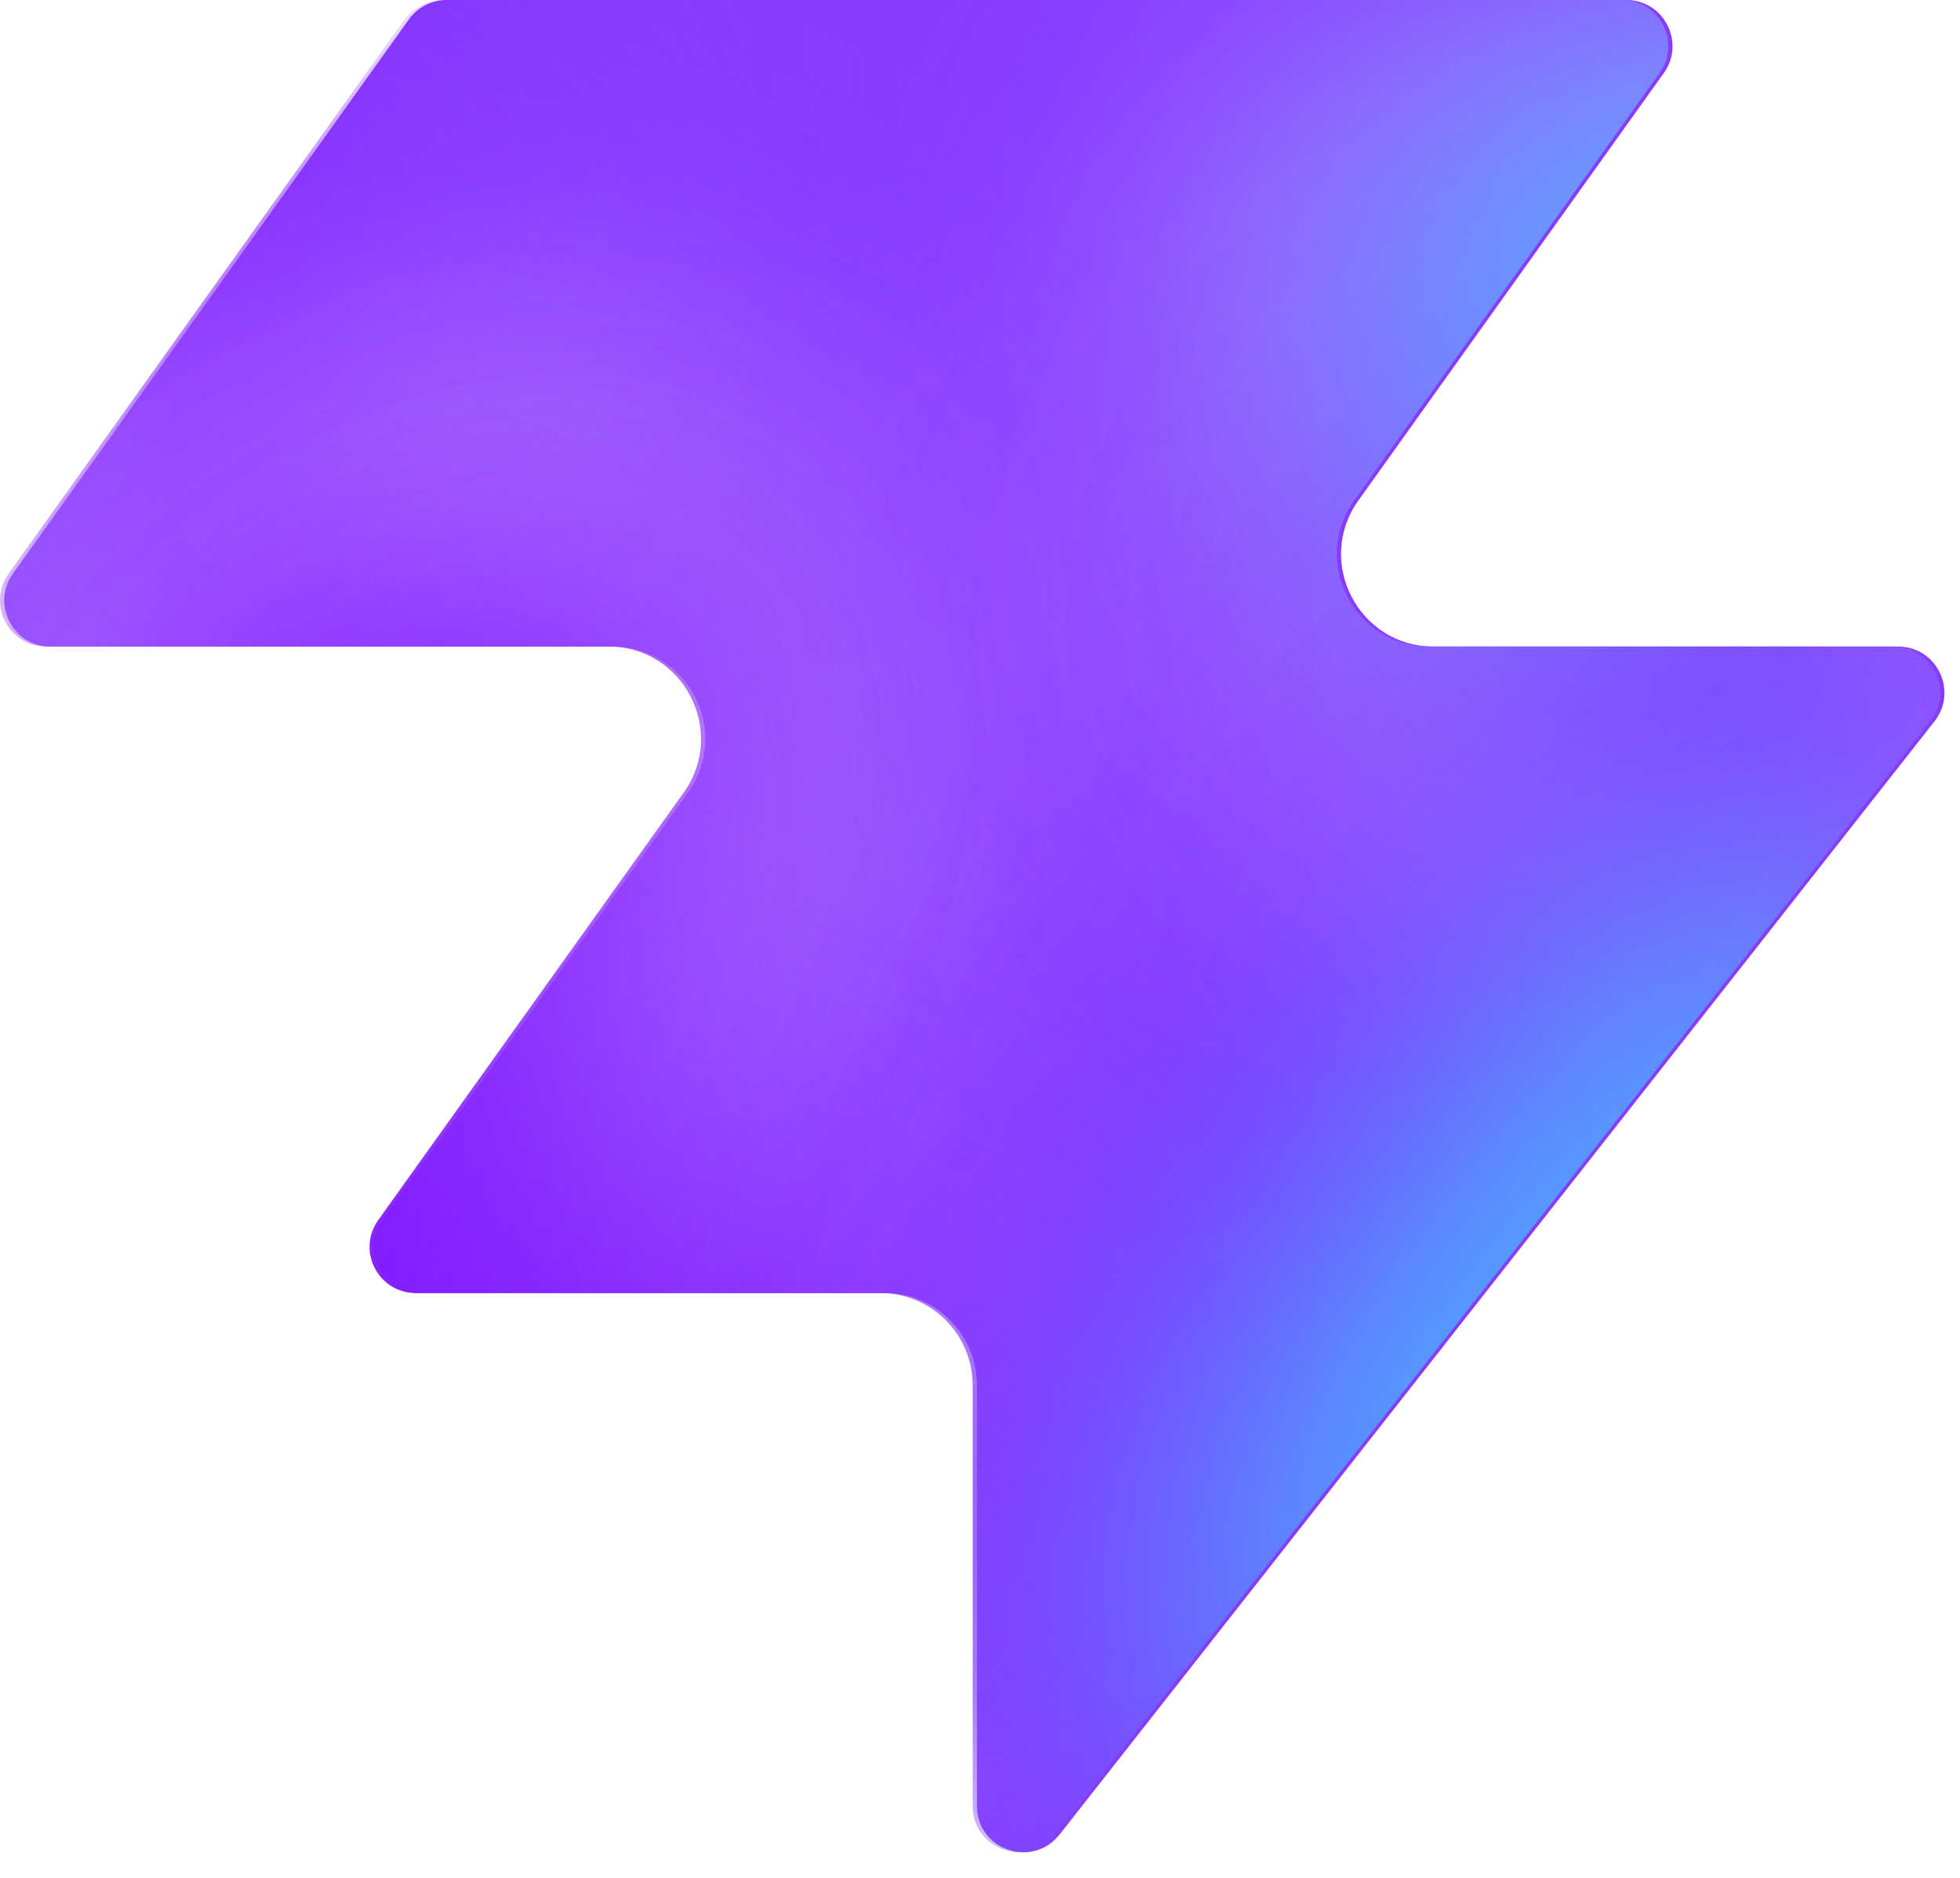
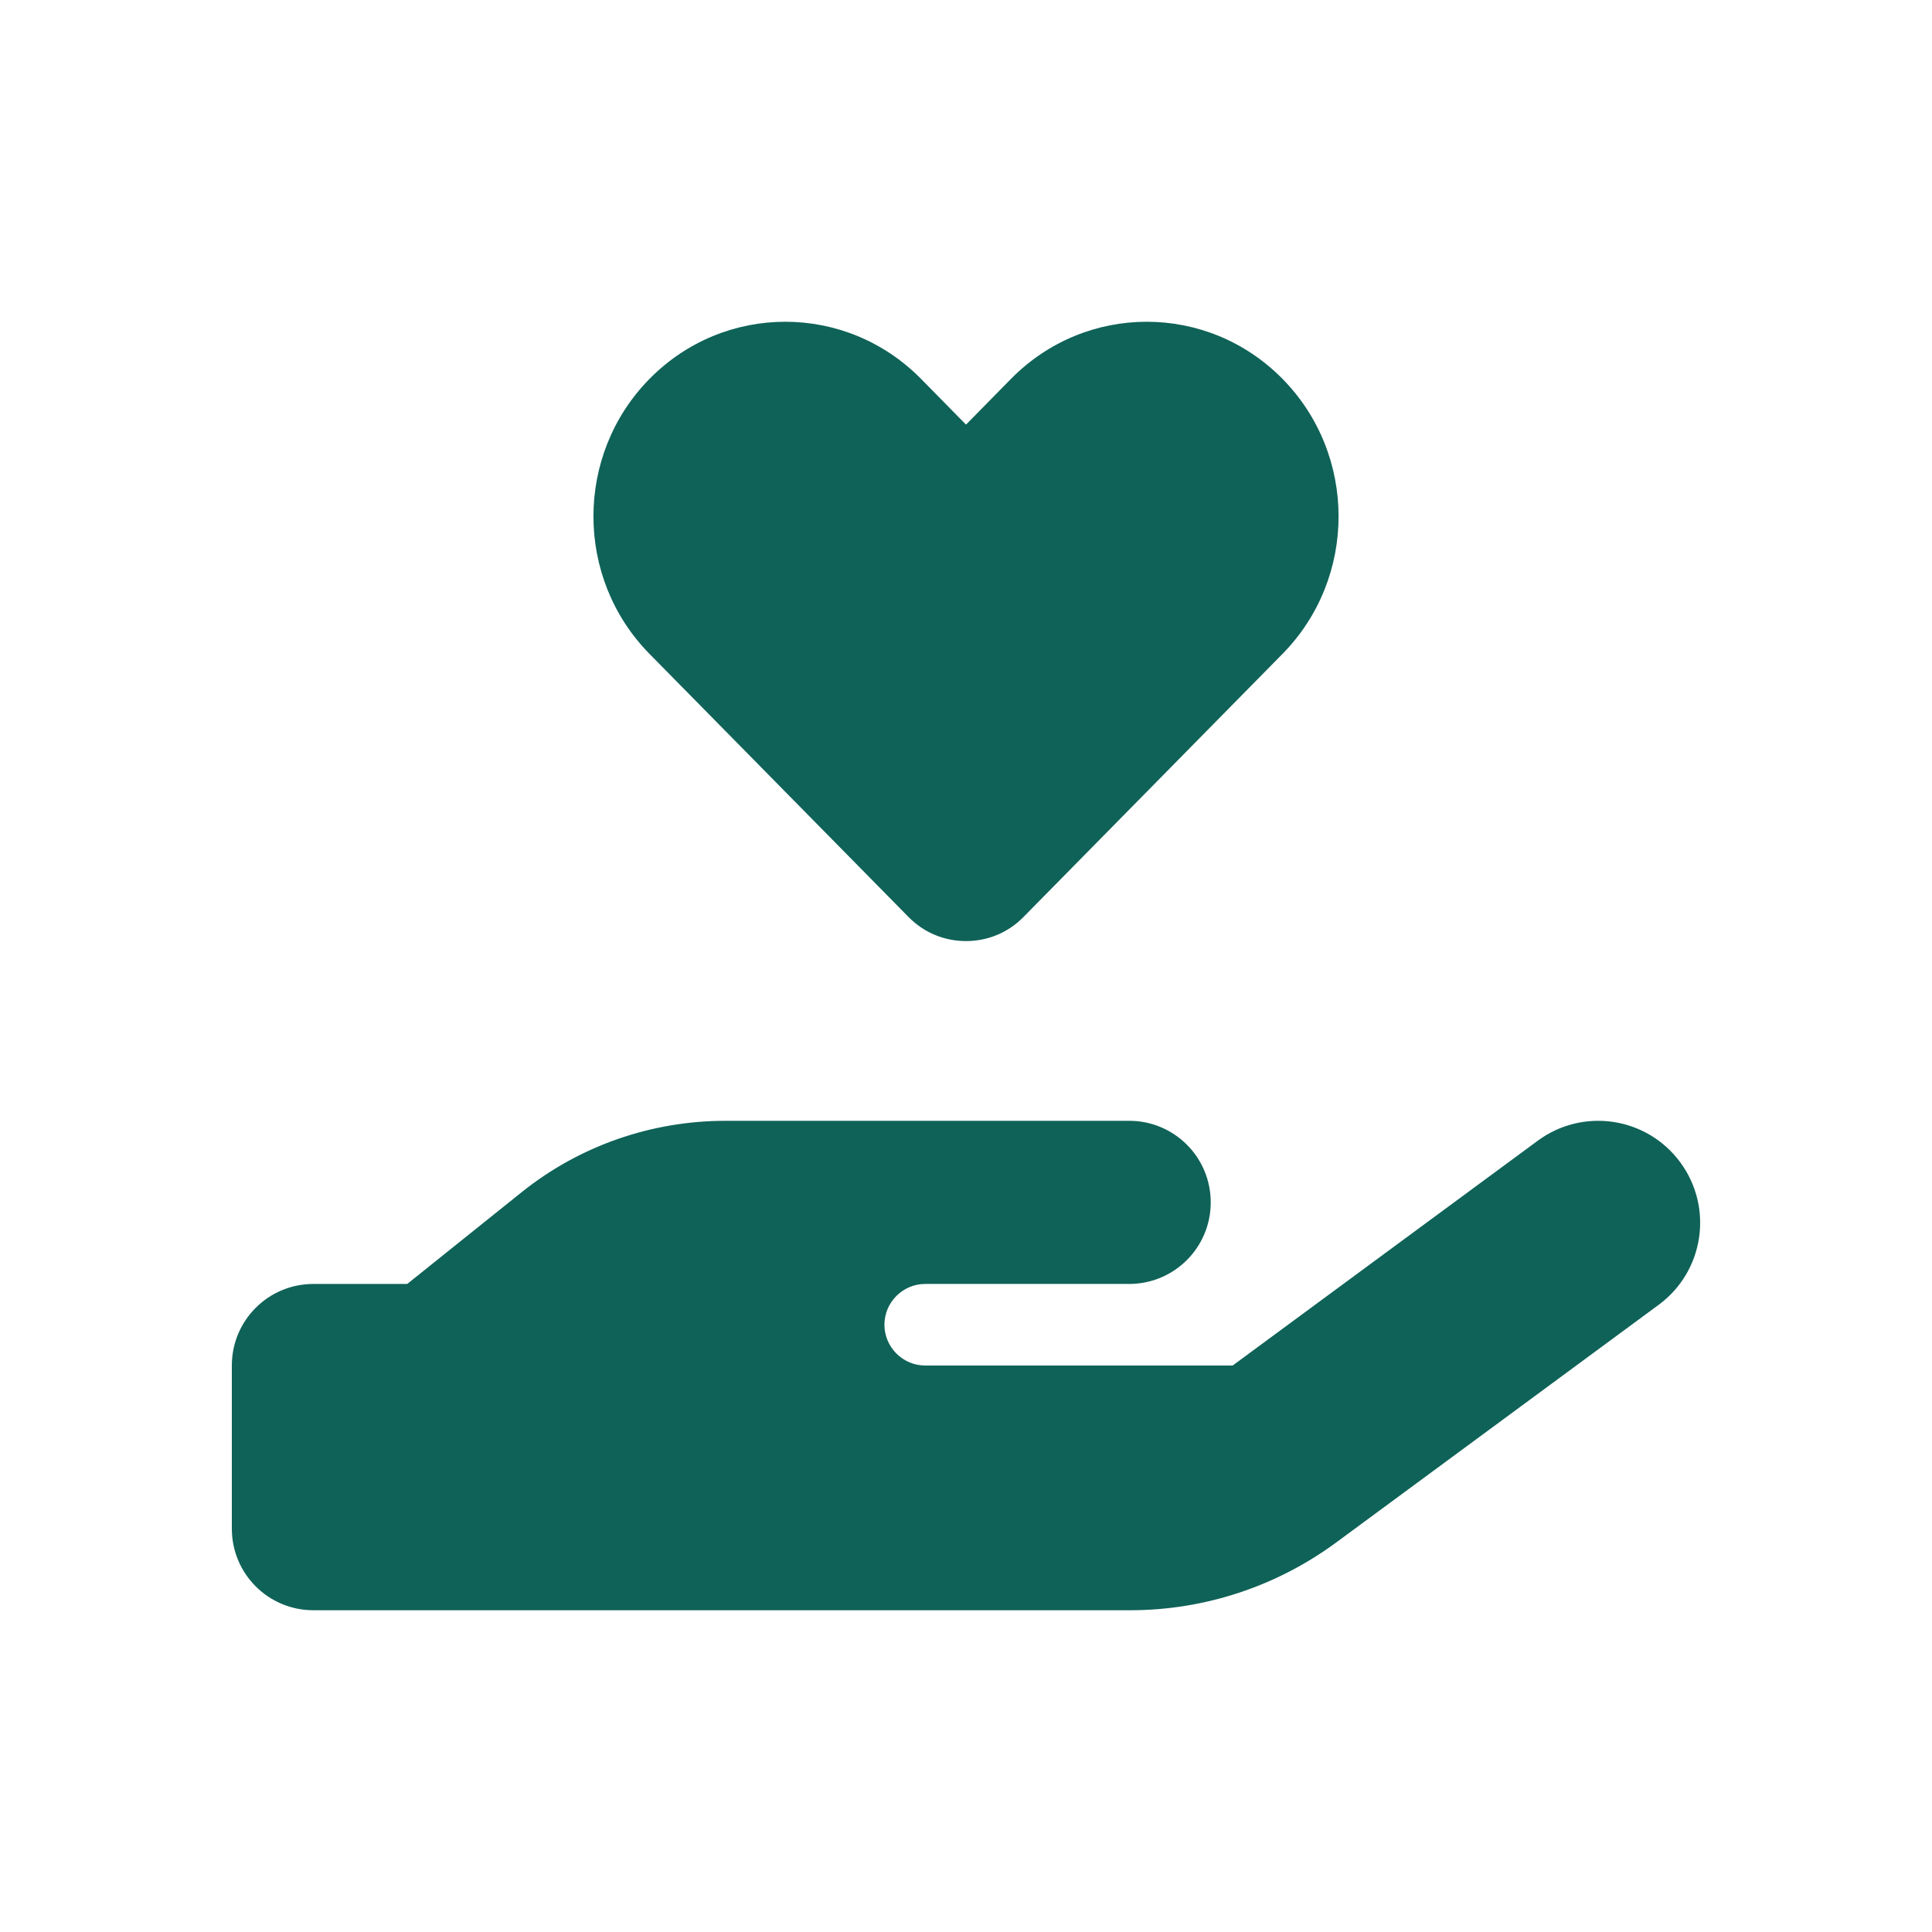
- <svg xmlns="http://www.w3.org/2000/svg" width="48" height="46" fill="none" viewBox="0 0 48 46">
-   <path fill="#863bff" d="M25.946 44.938c-.664.845-2.021.375-2.021-.698V33.937a2.26 2.26 0 0 0-2.262-2.262H10.287c-.92 0-1.456-1.04-.92-1.788l7.48-10.471c1.07-1.497 0-3.578-1.842-3.578H1.237c-.92 0-1.456-1.04-.92-1.788L10.013.474c.214-.297.556-.474.92-.474h28.894c.92 0 1.456 1.04.92 1.788l-7.48 10.471c-1.07 1.498 0 3.579 1.842 3.579h11.377c.943 0 1.473 1.088.89 1.83L25.947 44.94z" style="fill:#863bff;fill:color(display-p3 .525 .23 1);fill-opacity:1" />
-   <mask id="a" width="48" height="46" x="0" y="0" maskUnits="userSpaceOnUse" style="mask-type:alpha">
-     <path fill="#000" d="M25.842 44.938c-.664.844-2.021.375-2.021-.698V33.937a2.26 2.26 0 0 0-2.262-2.262H10.183c-.92 0-1.456-1.04-.92-1.788l7.48-10.471c1.07-1.498 0-3.579-1.842-3.579H1.133c-.92 0-1.456-1.04-.92-1.787L9.91.473c.214-.297.556-.474.92-.474h28.894c.92 0 1.456 1.04.92 1.788l-7.48 10.471c-1.07 1.498 0 3.578 1.842 3.578h11.377c.943 0 1.473 1.088.89 1.832L25.843 44.94z" style="fill:#000;fill-opacity:1" />
-   </mask>
-   <g mask="url(#a)">
-     <g filter="url(#b)">
-       <ellipse cx="5.508" cy="14.704" fill="#ede6ff" rx="5.508" ry="14.704" style="fill:#ede6ff;fill:color(display-p3 .927 .903 1);fill-opacity:1" transform="matrix(.00324 1 1 -.00324 -4.47 31.516)" />
-     </g>
-     <g filter="url(#c)">
-       <ellipse cx="10.399" cy="29.851" fill="#ede6ff" rx="10.399" ry="29.851" style="fill:#ede6ff;fill:color(display-p3 .927 .903 1);fill-opacity:1" transform="matrix(.00324 1 1 -.00324 -39.328 7.883)" />
-     </g>
-     <g filter="url(#d)">
-       <ellipse cx="5.508" cy="30.487" fill="#7e14ff" rx="5.508" ry="30.487" style="fill:#7e14ff;fill:color(display-p3 .492 .077 1);fill-opacity:1" transform="rotate(89.814 -25.913 -14.639)scale(1 -1)" />
-     </g>
-     <g filter="url(#e)">
-       <ellipse cx="5.508" cy="30.599" fill="#7e14ff" rx="5.508" ry="30.599" style="fill:#7e14ff;fill:color(display-p3 .492 .077 1);fill-opacity:1" transform="rotate(89.814 -32.644 -3.334)scale(1 -1)" />
-     </g>
-     <g filter="url(#f)">
-       <ellipse cx="5.508" cy="30.599" fill="#7e14ff" rx="5.508" ry="30.599" style="fill:#7e14ff;fill:color(display-p3 .492 .077 1);fill-opacity:1" transform="matrix(.00324 1 1 -.00324 -34.34 30.47)" />
-     </g>
-     <g filter="url(#g)">
-       <ellipse cx="14.072" cy="22.078" fill="#ede6ff" rx="14.072" ry="22.078" style="fill:#ede6ff;fill:color(display-p3 .927 .903 1);fill-opacity:1" transform="rotate(93.35 24.506 48.493)scale(-1 1)" />
-     </g>
-     <g filter="url(#h)">
-       <ellipse cx="3.47" cy="21.501" fill="#7e14ff" rx="3.47" ry="21.501" style="fill:#7e14ff;fill:color(display-p3 .492 .077 1);fill-opacity:1" transform="rotate(89.009 28.708 47.59)scale(-1 1)" />
-     </g>
-     <g filter="url(#i)">
-       <ellipse cx="3.47" cy="21.501" fill="#7e14ff" rx="3.47" ry="21.501" style="fill:#7e14ff;fill:color(display-p3 .492 .077 1);fill-opacity:1" transform="rotate(89.009 28.708 47.59)scale(-1 1)" />
-     </g>
-     <g filter="url(#j)">
-       <ellipse cx=".387" cy="8.972" fill="#7e14ff" rx="4.407" ry="29.108" style="fill:#7e14ff;fill:color(display-p3 .492 .077 1);fill-opacity:1" transform="rotate(39.51 .387 8.972)" />
-     </g>
-     <g filter="url(#k)">
-       <ellipse cx="47.523" cy="-6.092" fill="#7e14ff" rx="4.407" ry="29.108" style="fill:#7e14ff;fill:color(display-p3 .492 .077 1);fill-opacity:1" transform="rotate(37.892 47.523 -6.092)" />
-     </g>
-     <g filter="url(#l)">
-       <ellipse cx="41.412" cy="6.333" fill="#47bfff" rx="5.971" ry="9.665" style="fill:#47bfff;fill:color(display-p3 .28 .748 1);fill-opacity:1" transform="rotate(37.892 41.412 6.333)" />
-     </g>
-     <g filter="url(#m)">
-       <ellipse cx="-1.879" cy="38.332" fill="#7e14ff" rx="4.407" ry="29.108" style="fill:#7e14ff;fill:color(display-p3 .492 .077 1);fill-opacity:1" transform="rotate(37.892 -1.88 38.332)" />
-     </g>
-     <g filter="url(#n)">
-       <ellipse cx="-1.879" cy="38.332" fill="#7e14ff" rx="4.407" ry="29.108" style="fill:#7e14ff;fill:color(display-p3 .492 .077 1);fill-opacity:1" transform="rotate(37.892 -1.88 38.332)" />
-     </g>
-     <g filter="url(#o)">
-       <ellipse cx="35.651" cy="29.907" fill="#7e14ff" rx="4.407" ry="29.108" style="fill:#7e14ff;fill:color(display-p3 .492 .077 1);fill-opacity:1" transform="rotate(37.892 35.651 29.907)" />
-     </g>
-     <g filter="url(#p)">
-       <ellipse cx="38.418" cy="32.4" fill="#47bfff" rx="5.971" ry="15.297" style="fill:#47bfff;fill:color(display-p3 .28 .748 1);fill-opacity:1" transform="rotate(37.892 38.418 32.4)" />
-     </g>
+ <svg xmlns="http://www.w3.org/2000/svg" viewBox="0 0 512 512" width="128" height="128">
+   <g transform="translate(61.44 80.8434) scale(0.675563)">
+     <path fill="#0f6258" d="M163.9 136.9c-29.4-29.8-29.4-78.2 0-108s77-29.8 106.4 0l17.7 18 17.7-18c29.4-29.8 77-29.8 106.4 0s29.4 78.2 0 108L310.5 240.1c-6.2 6.3-14.3 9.4-22.5 9.4s-16.3-3.1-22.5-9.4L163.9 136.9zM568.2 336.3c13.1 17.8 9.3 42.8-8.5 55.9L433.1 485.5c-23.4 17.2-51.6 26.5-80.7 26.5L192 512 32 512c-17.7 0-32-14.3-32-32l0-64c0-17.7 14.3-32 32-32l36.8 0 44.9-36c22.7-18.2 50.9-28 80-28l78.3 0 16 0 64 0c17.7 0 32 14.3 32 32s-14.3 32-32 32l-64 0-16 0c-8.8 0-16 7.2-16 16s7.2 16 16 16l120.6 0 119.7-88.2c17.8-13.1 42.8-9.3 55.9 8.5zM193.6 384c0 0 0 0 0 0l-.9 0c.3 0 .6 0 .9 0z" />
  </g>
-   <defs>
-     <filter id="b" width="60.045" height="41.654" x="-19.77" y="16.149" color-interpolation-filters="sRGB" filterUnits="userSpaceOnUse">
-       <feFlood flood-opacity="0" result="BackgroundImageFix" />
-       <feBlend in="SourceGraphic" in2="BackgroundImageFix" result="shape" />
-       <feGaussianBlur result="effect1_foregroundBlur_2002_17158" stdDeviation="7.659" />
-     </filter>
-     <filter id="c" width="90.34" height="51.437" x="-54.613" y="-7.533" color-interpolation-filters="sRGB" filterUnits="userSpaceOnUse">
-       <feFlood flood-opacity="0" result="BackgroundImageFix" />
-       <feBlend in="SourceGraphic" in2="BackgroundImageFix" result="shape" />
-       <feGaussianBlur result="effect1_foregroundBlur_2002_17158" stdDeviation="7.659" />
-     </filter>
-     <filter id="d" width="79.355" height="29.4" x="-49.64" y="2.03" color-interpolation-filters="sRGB" filterUnits="userSpaceOnUse">
-       <feFlood flood-opacity="0" result="BackgroundImageFix" />
-       <feBlend in="SourceGraphic" in2="BackgroundImageFix" result="shape" />
-       <feGaussianBlur result="effect1_foregroundBlur_2002_17158" stdDeviation="4.596" />
-     </filter>
-     <filter id="e" width="79.579" height="29.4" x="-45.045" y="20.029" color-interpolation-filters="sRGB" filterUnits="userSpaceOnUse">
-       <feFlood flood-opacity="0" result="BackgroundImageFix" />
-       <feBlend in="SourceGraphic" in2="BackgroundImageFix" result="shape" />
-       <feGaussianBlur result="effect1_foregroundBlur_2002_17158" stdDeviation="4.596" />
-     </filter>
-     <filter id="f" width="79.579" height="29.4" x="-43.513" y="21.178" color-interpolation-filters="sRGB" filterUnits="userSpaceOnUse">
-       <feFlood flood-opacity="0" result="BackgroundImageFix" />
-       <feBlend in="SourceGraphic" in2="BackgroundImageFix" result="shape" />
-       <feGaussianBlur result="effect1_foregroundBlur_2002_17158" stdDeviation="4.596" />
-     </filter>
-     <filter id="g" width="74.749" height="58.852" x="15.756" y="-17.901" color-interpolation-filters="sRGB" filterUnits="userSpaceOnUse">
-       <feFlood flood-opacity="0" result="BackgroundImageFix" />
-       <feBlend in="SourceGraphic" in2="BackgroundImageFix" result="shape" />
-       <feGaussianBlur result="effect1_foregroundBlur_2002_17158" stdDeviation="7.659" />
-     </filter>
-     <filter id="h" width="61.377" height="25.362" x="23.548" y="2.284" color-interpolation-filters="sRGB" filterUnits="userSpaceOnUse">
-       <feFlood flood-opacity="0" result="BackgroundImageFix" />
-       <feBlend in="SourceGraphic" in2="BackgroundImageFix" result="shape" />
-       <feGaussianBlur result="effect1_foregroundBlur_2002_17158" stdDeviation="4.596" />
-     </filter>
-     <filter id="i" width="61.377" height="25.362" x="23.548" y="2.284" color-interpolation-filters="sRGB" filterUnits="userSpaceOnUse">
-       <feFlood flood-opacity="0" result="BackgroundImageFix" />
-       <feBlend in="SourceGraphic" in2="BackgroundImageFix" result="shape" />
-       <feGaussianBlur result="effect1_foregroundBlur_2002_17158" stdDeviation="4.596" />
-     </filter>
-     <filter id="j" width="56.045" height="63.649" x="-27.636" y="-22.853" color-interpolation-filters="sRGB" filterUnits="userSpaceOnUse">
-       <feFlood flood-opacity="0" result="BackgroundImageFix" />
-       <feBlend in="SourceGraphic" in2="BackgroundImageFix" result="shape" />
-       <feGaussianBlur result="effect1_foregroundBlur_2002_17158" stdDeviation="4.596" />
-     </filter>
-     <filter id="k" width="54.814" height="64.646" x="20.116" y="-38.415" color-interpolation-filters="sRGB" filterUnits="userSpaceOnUse">
-       <feFlood flood-opacity="0" result="BackgroundImageFix" />
-       <feBlend in="SourceGraphic" in2="BackgroundImageFix" result="shape" />
-       <feGaussianBlur result="effect1_foregroundBlur_2002_17158" stdDeviation="4.596" />
-     </filter>
-     <filter id="l" width="33.541" height="35.313" x="24.641" y="-11.323" color-interpolation-filters="sRGB" filterUnits="userSpaceOnUse">
-       <feFlood flood-opacity="0" result="BackgroundImageFix" />
-       <feBlend in="SourceGraphic" in2="BackgroundImageFix" result="shape" />
-       <feGaussianBlur result="effect1_foregroundBlur_2002_17158" stdDeviation="4.596" />
-     </filter>
-     <filter id="m" width="54.814" height="64.646" x="-29.286" y="6.009" color-interpolation-filters="sRGB" filterUnits="userSpaceOnUse">
-       <feFlood flood-opacity="0" result="BackgroundImageFix" />
-       <feBlend in="SourceGraphic" in2="BackgroundImageFix" result="shape" />
-       <feGaussianBlur result="effect1_foregroundBlur_2002_17158" stdDeviation="4.596" />
-     </filter>
-     <filter id="n" width="54.814" height="64.646" x="-29.286" y="6.009" color-interpolation-filters="sRGB" filterUnits="userSpaceOnUse">
-       <feFlood flood-opacity="0" result="BackgroundImageFix" />
-       <feBlend in="SourceGraphic" in2="BackgroundImageFix" result="shape" />
-       <feGaussianBlur result="effect1_foregroundBlur_2002_17158" stdDeviation="4.596" />
-     </filter>
-     <filter id="o" width="54.814" height="64.646" x="8.244" y="-2.416" color-interpolation-filters="sRGB" filterUnits="userSpaceOnUse">
-       <feFlood flood-opacity="0" result="BackgroundImageFix" />
-       <feBlend in="SourceGraphic" in2="BackgroundImageFix" result="shape" />
-       <feGaussianBlur result="effect1_foregroundBlur_2002_17158" stdDeviation="4.596" />
-     </filter>
-     <filter id="p" width="39.409" height="43.623" x="18.713" y="10.588" color-interpolation-filters="sRGB" filterUnits="userSpaceOnUse">
-       <feFlood flood-opacity="0" result="BackgroundImageFix" />
-       <feBlend in="SourceGraphic" in2="BackgroundImageFix" result="shape" />
-       <feGaussianBlur result="effect1_foregroundBlur_2002_17158" stdDeviation="4.596" />
-     </filter>
-   </defs>
</svg>
